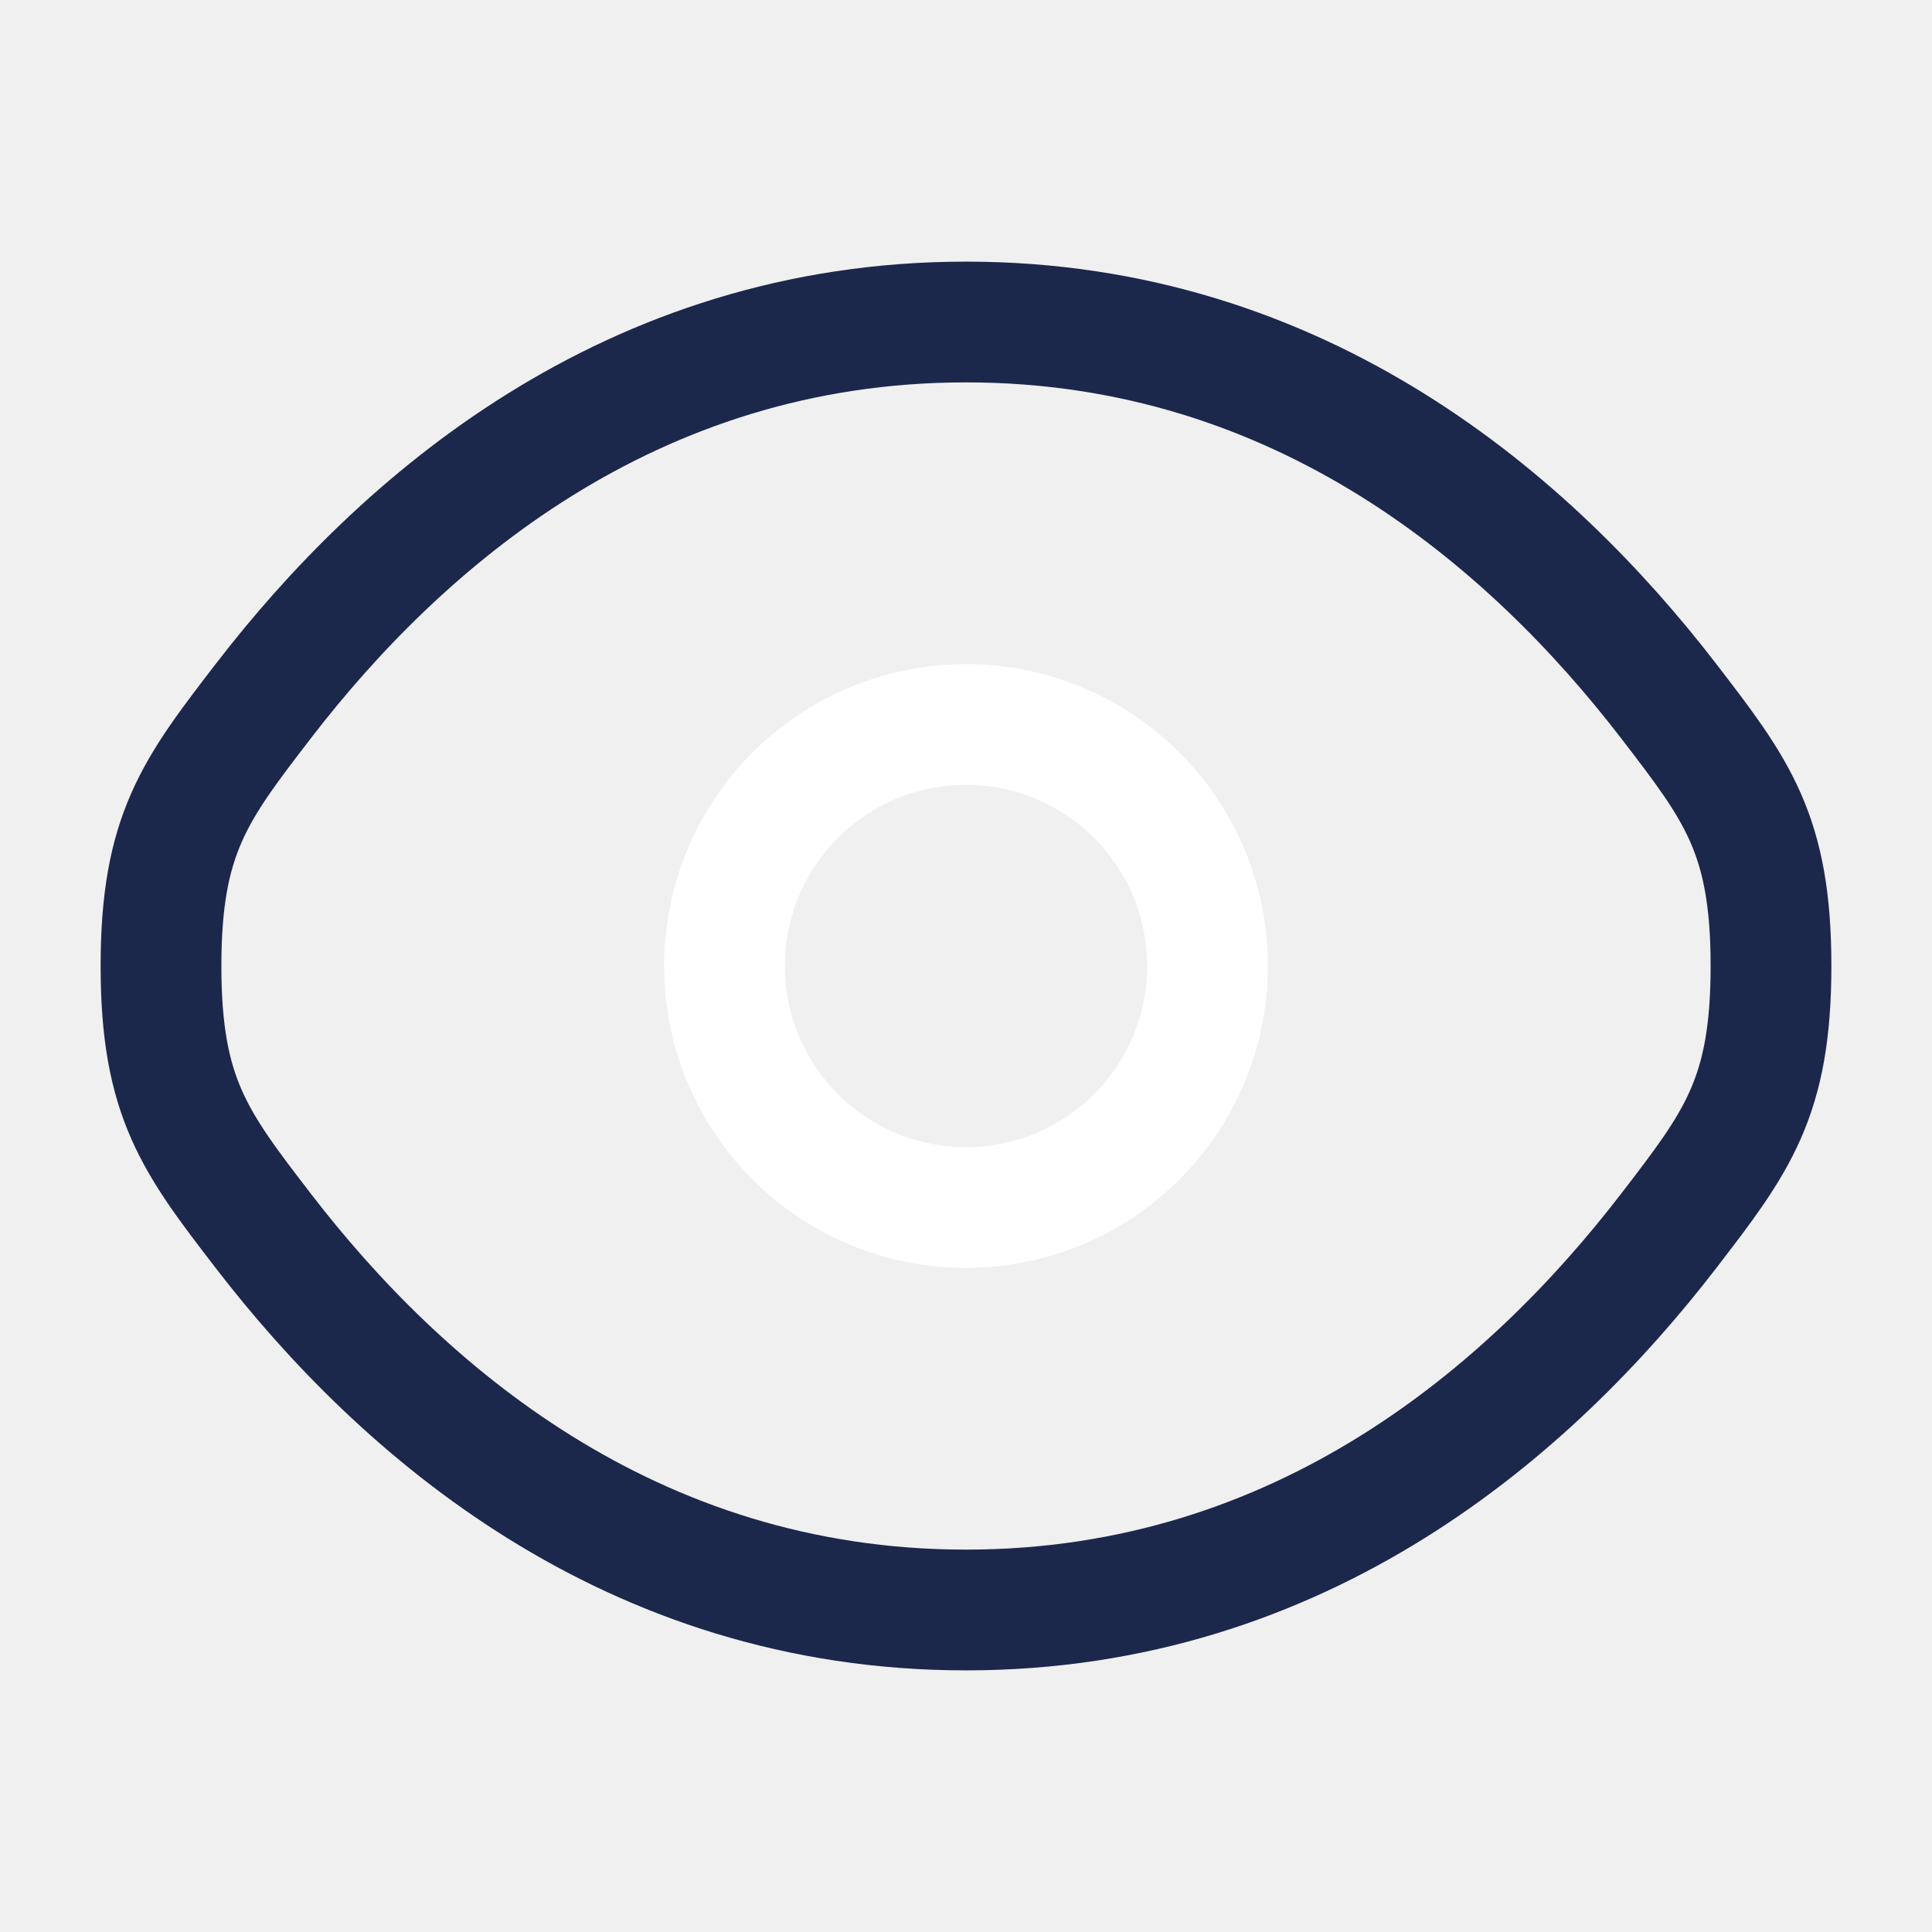
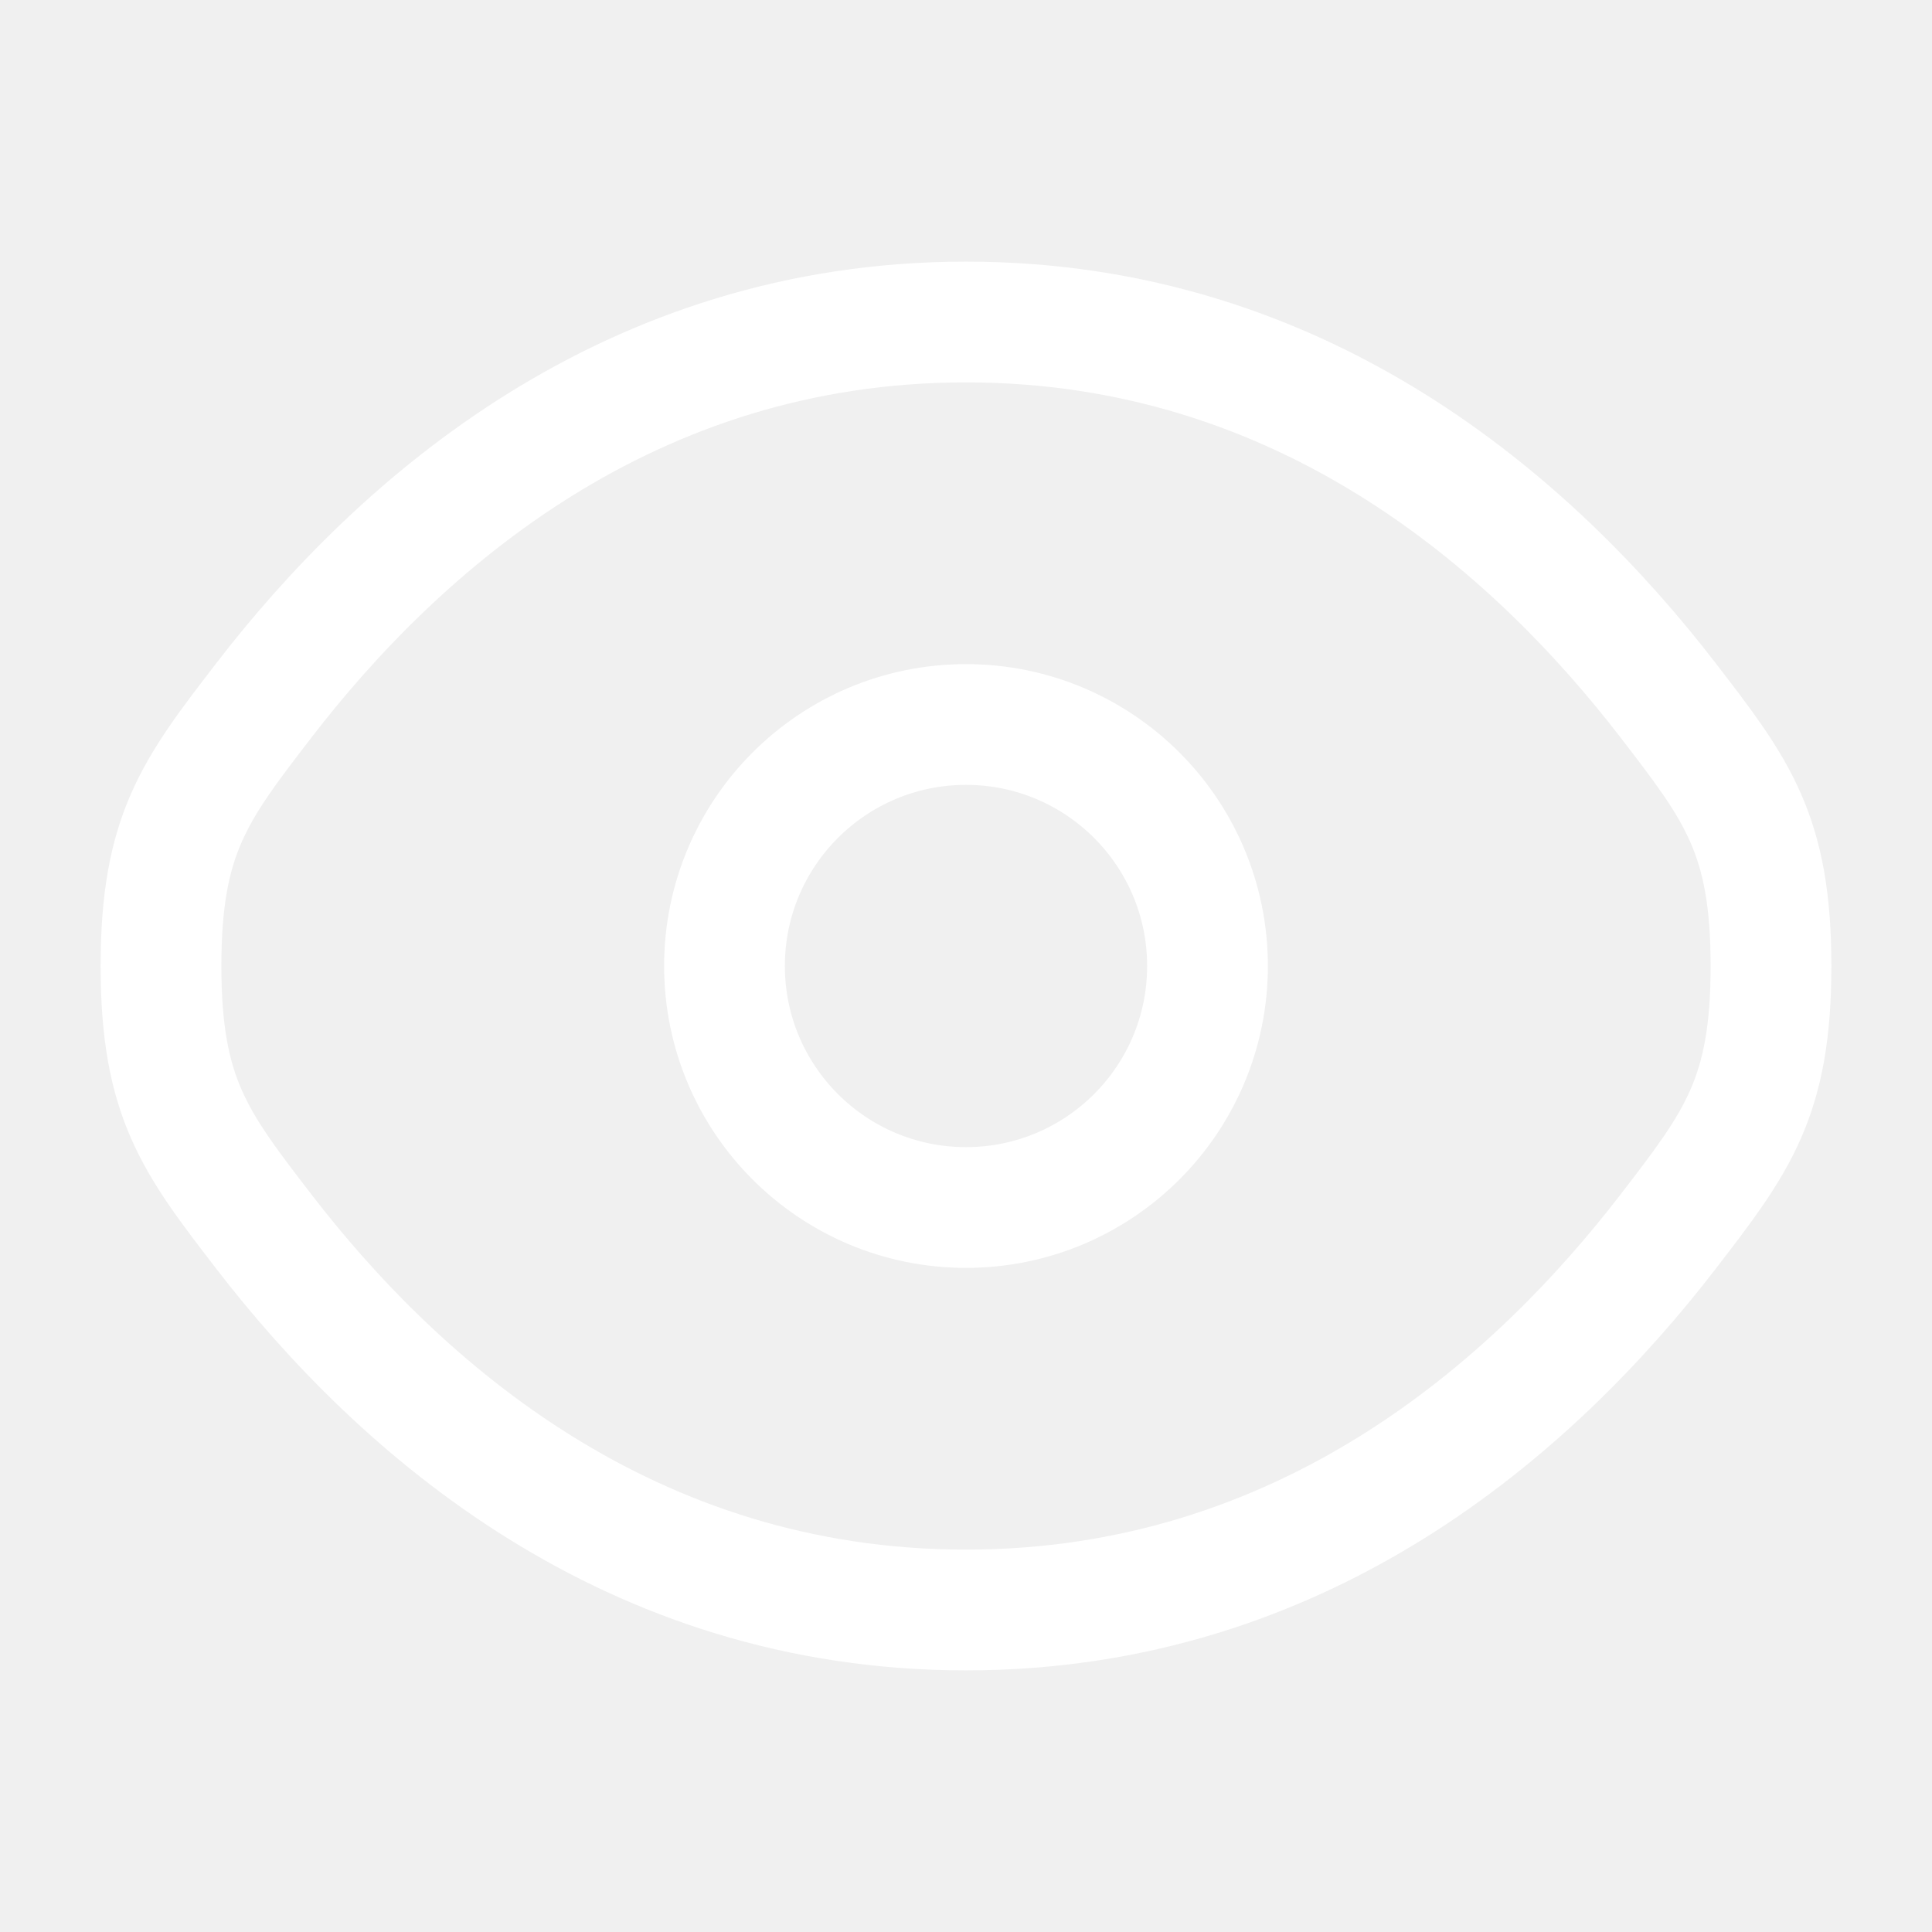
<svg xmlns="http://www.w3.org/2000/svg" width="800px" height="800px" viewBox="0 0 24 24" fill="none">
-   <path d="M3.275 15.296C2.425 14.191 2 13.639 2 12C2 10.361 2.425 9.809 3.275 8.704C4.972 6.5 7.818 4 12 4C16.182 4 19.028 6.5 20.725 8.704C21.575 9.809 22 10.361 22 12C22 13.639 21.575 14.191 20.725 15.296C19.028 17.5 16.182 20 12 20C7.818 20 4.972 17.5 3.275 15.296Z" stroke="#1C274C" stroke-width="1.5" />
+   <path d="M3.275 15.296C2.425 14.191 2 13.639 2 12C2 10.361 2.425 9.809 3.275 8.704C4.972 6.5 7.818 4 12 4C16.182 4 19.028 6.5 20.725 8.704C21.575 9.809 22 10.361 22 12C22 13.639 21.575 14.191 20.725 15.296C19.028 17.5 16.182 20 12 20C7.818 20 4.972 17.5 3.275 15.296Z" stroke="#ffffff" stroke-width="1.5" />
  <path d="M15 12C15 13.657 13.657 15 12 15C10.343 15 9 13.657 9 12C9 10.343 10.343 9 12 9C13.657 9 15 10.343 15 12Z" stroke="#ffffff" stroke-width="1.5" />
</svg>
